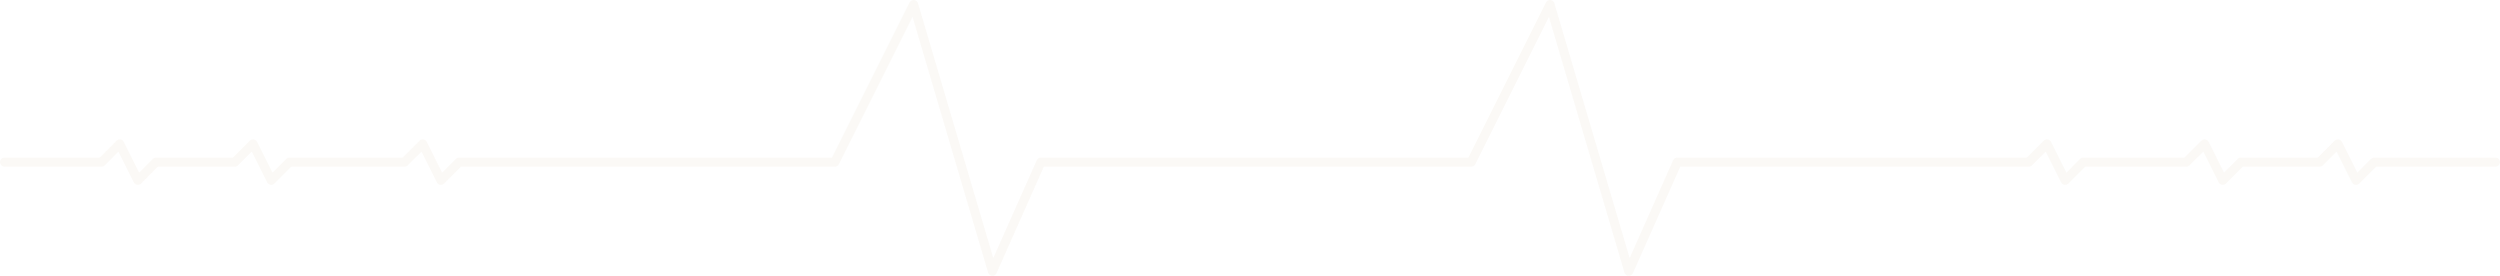
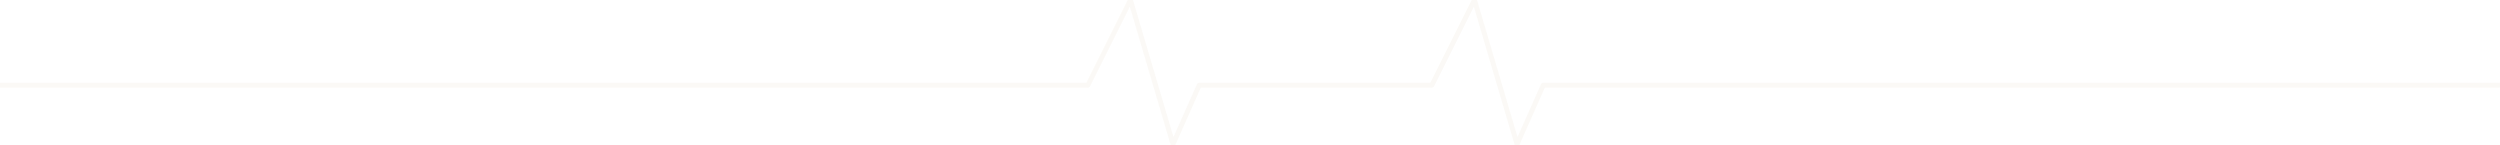
- <svg xmlns="http://www.w3.org/2000/svg" preserveAspectRatio="none" overflow="visible" style="display: block;" width="412.5" height="45.5" viewBox="0 0 412.5 45.5" fill="none">
-   <path id="routine" d="M0.75 26.75H16.75L19.75 23.75L22.75 29.75L25.75 26.75H38.75L41.75 23.75L44.75 29.75L47.75 26.75H66.75L69.75 23.75L72.75 29.75L75.75 26.75H137.75L150.75 0.75L163.75 44.75L171.75 26.75H242.75L255.75 0.75L268.75 44.75L276.75 26.75H334.75L337.75 23.75L340.75 29.75L343.75 26.75H360.75L363.75 23.75L366.75 29.75L369.75 26.75H382.75L385.75 23.75L388.75 29.75L391.75 26.75H411.75" stroke-width="1.5" stroke-linecap="round" stroke-linejoin="round" stroke="#EEE5D8" stroke-opacity="0.22" />
+ <svg xmlns="http://www.w3.org/2000/svg" width="763" height="44" viewBox="0 0 763 44" fill="none">
+   <path d="M0 26H332L345 0L358 44L366 26H437L450 0L463 44L471 26H763" stroke="#EEE5D8" stroke-opacity="0.22" stroke-width="1.5" stroke-linecap="round" stroke-linejoin="round" />
</svg>
